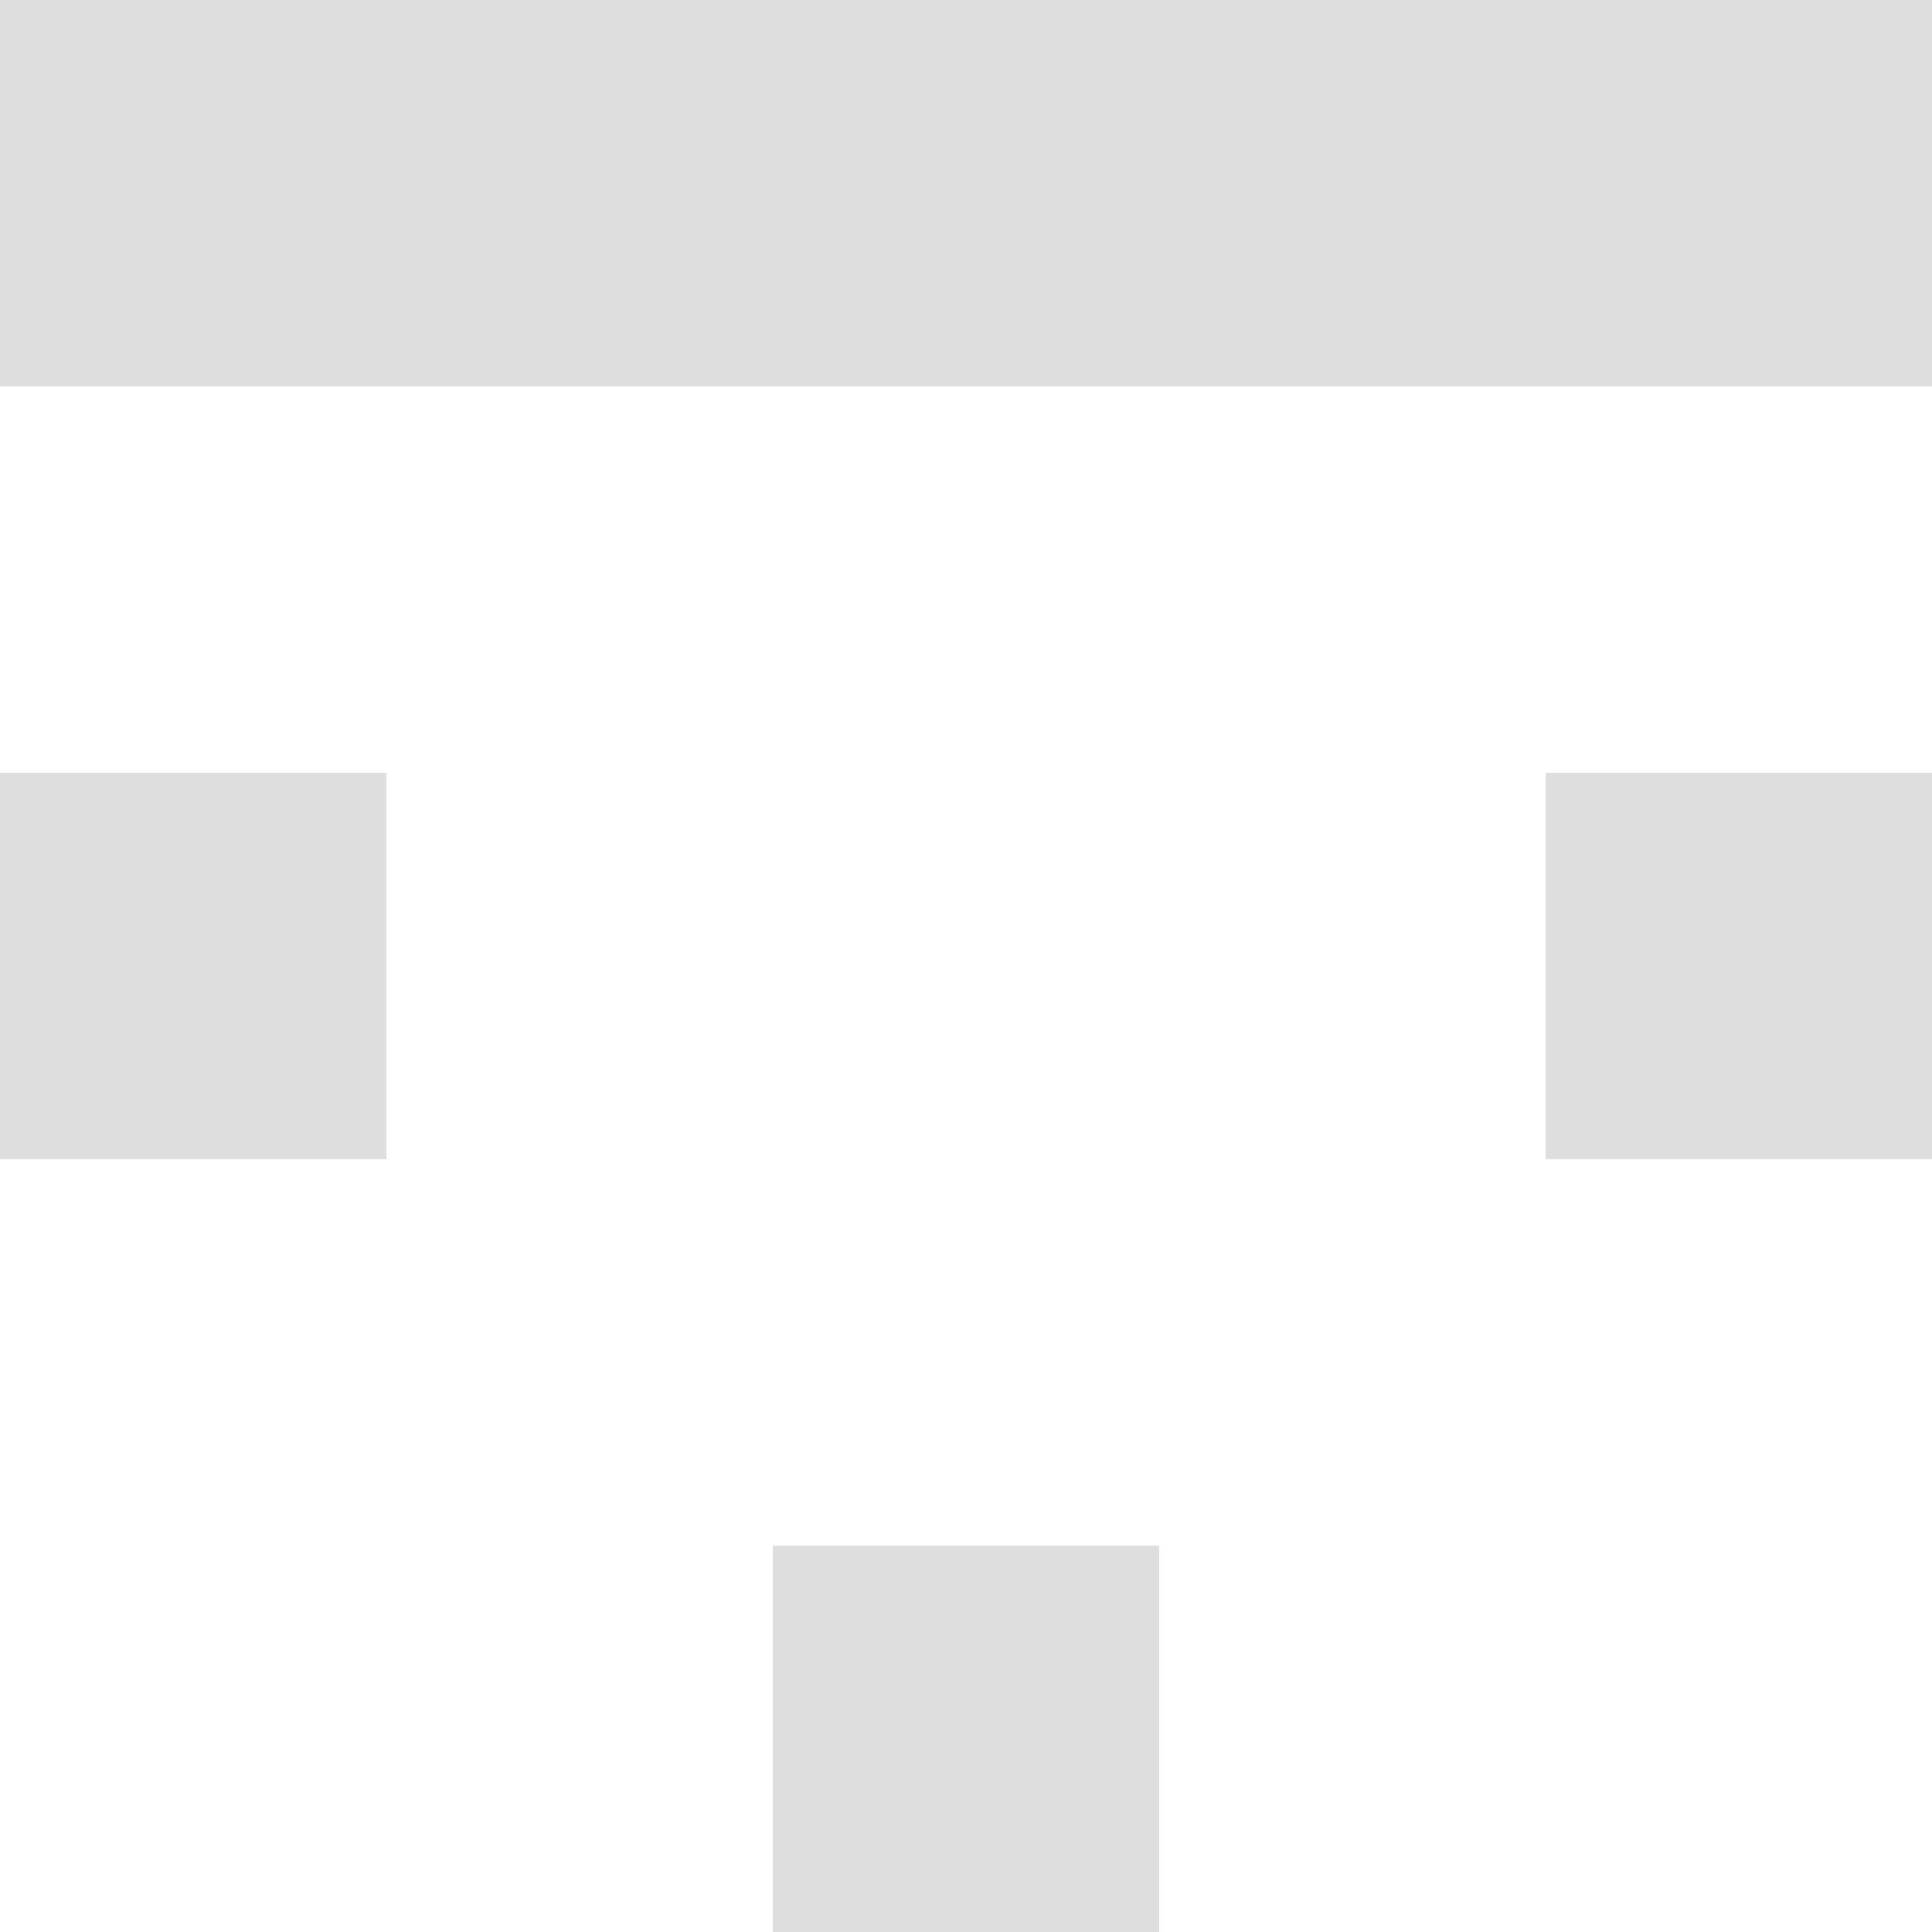
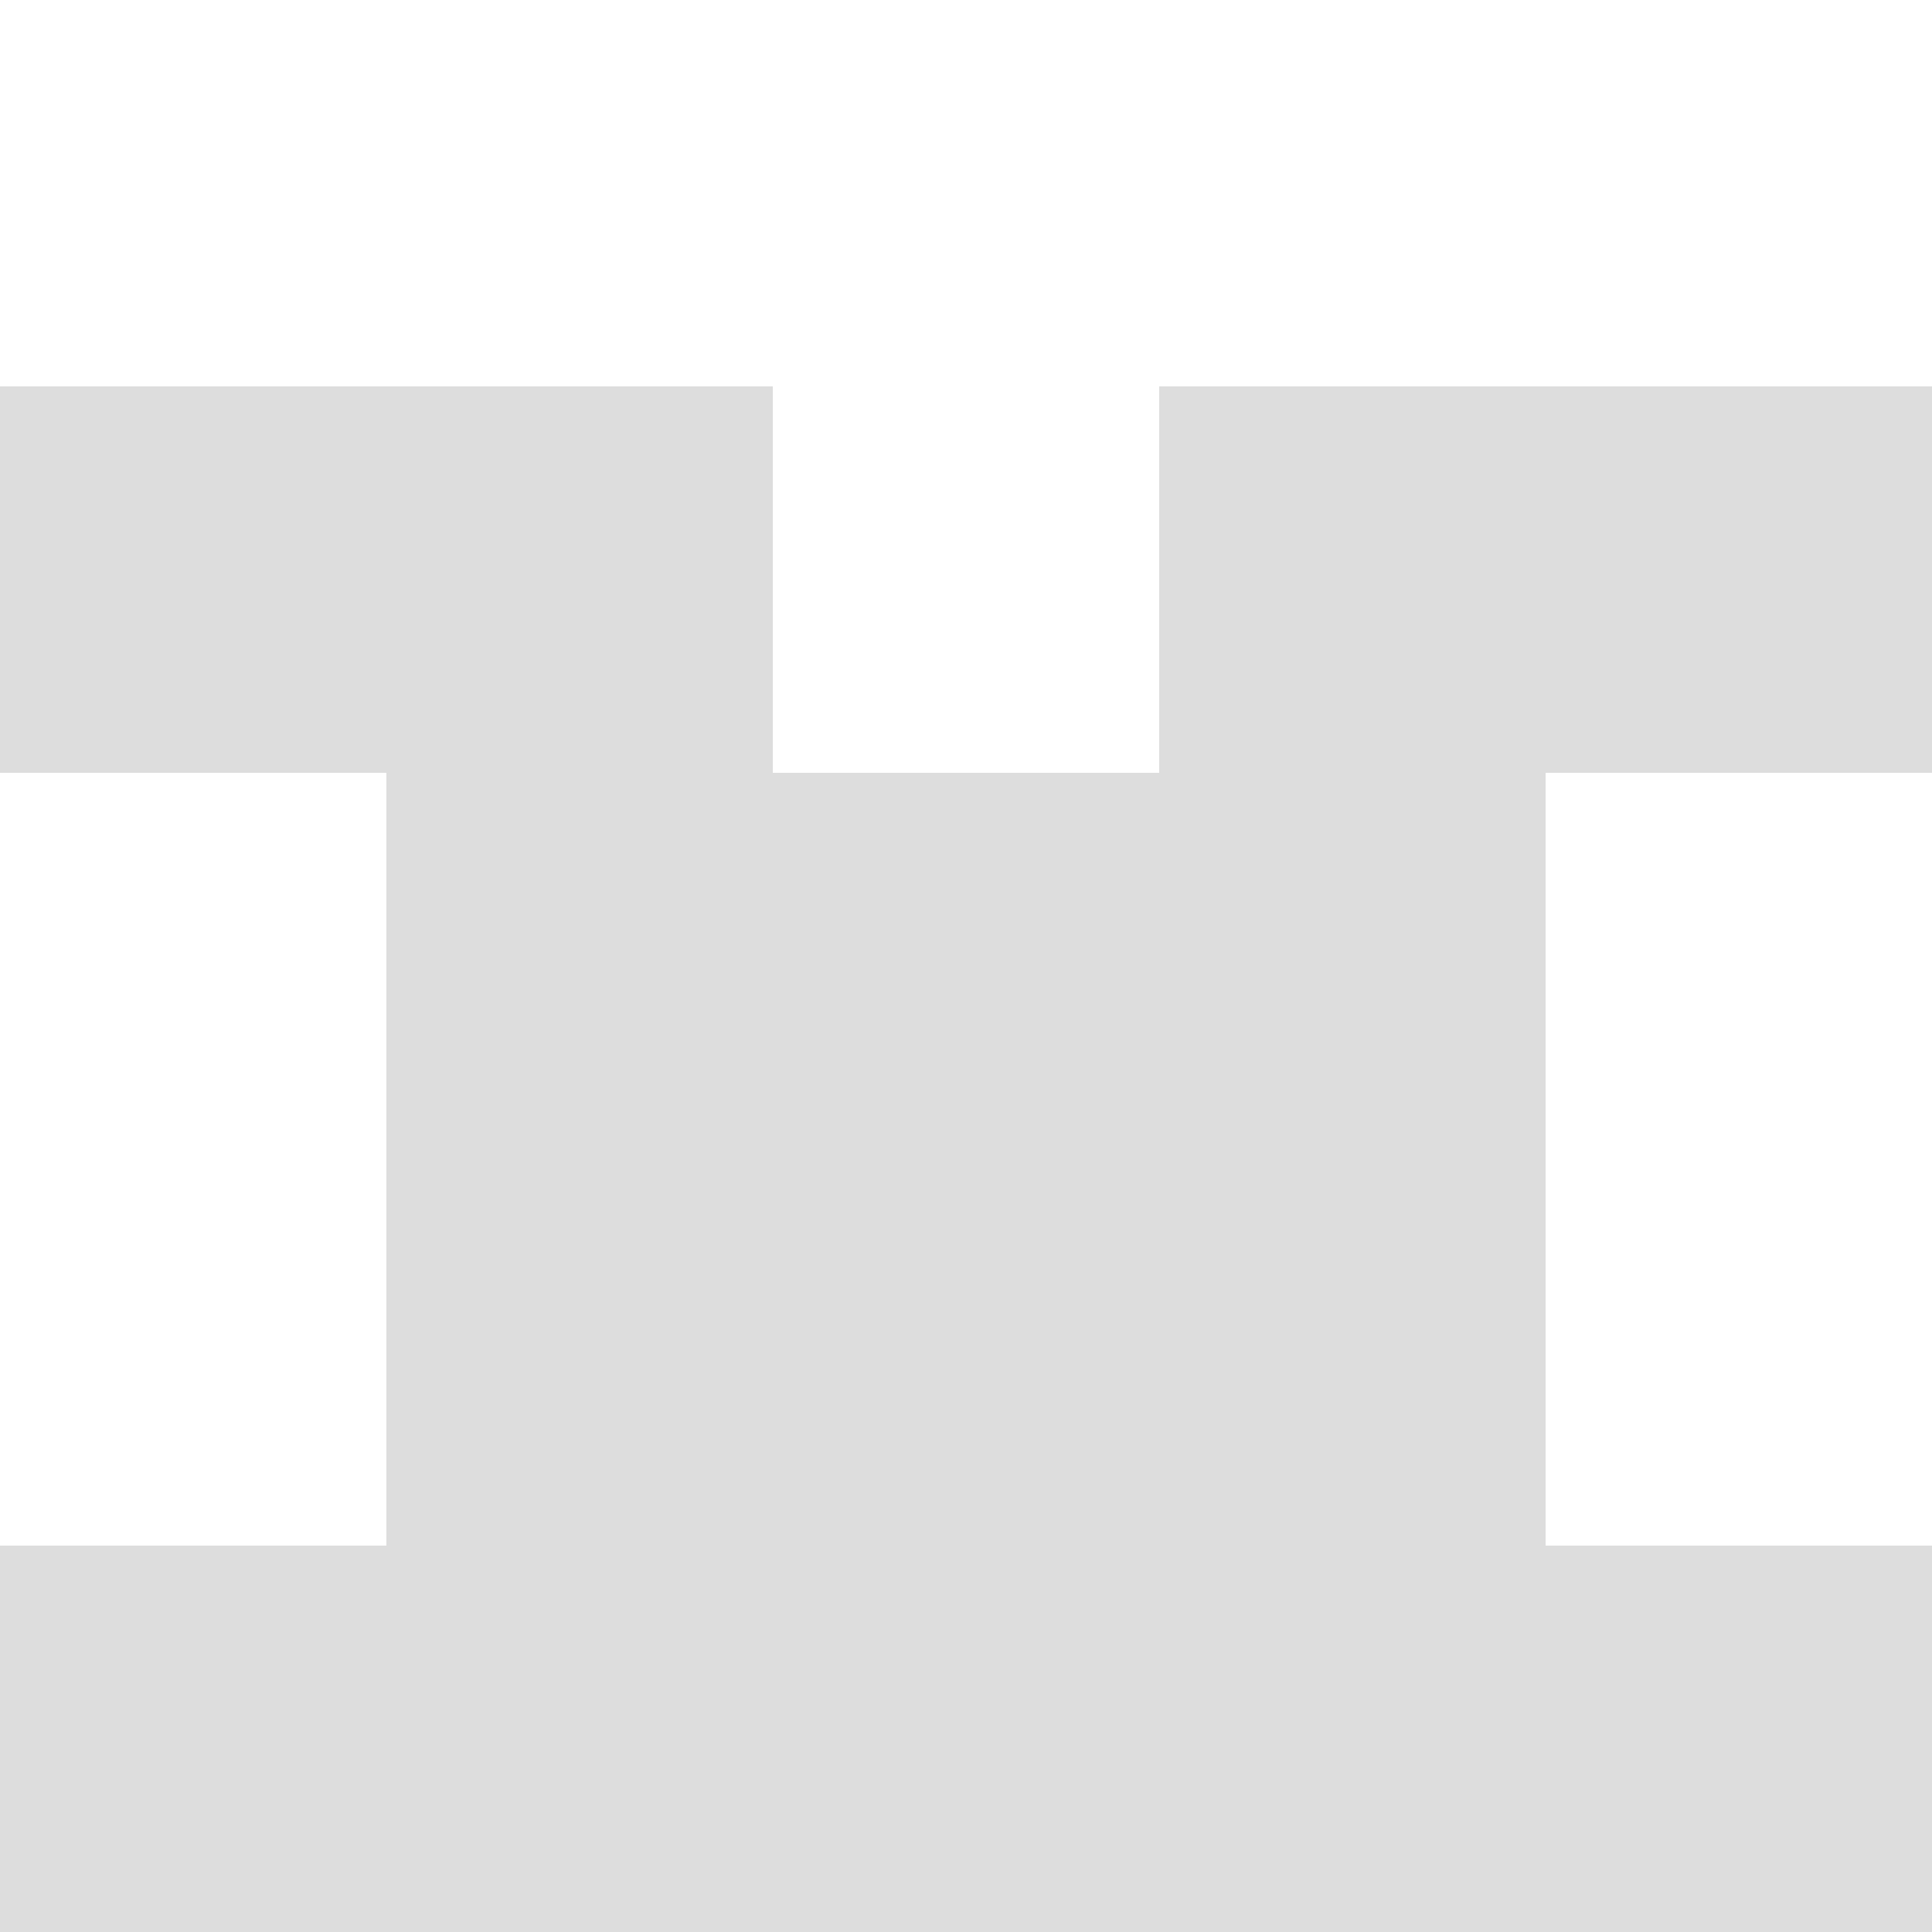
<svg xmlns="http://www.w3.org/2000/svg" width="150" height="150" viewBox="0 0 150 150" style="background-color: #f0f0f0;">
-   <rect x="0" y="0" width="30" height="30" fill="#dddddd" />
-   <rect x="120" y="0" width="30" height="30" fill="#dddddd" />
-   <rect x="30" y="0" width="30" height="30" fill="#dddddd" />
-   <rect x="90" y="0" width="30" height="30" fill="#dddddd" />
-   <rect x="60" y="0" width="30" height="30" fill="#dddddd" />
-   <rect x="0" y="60" width="30" height="30" fill="#dddddd" />
-   <rect x="120" y="60" width="30" height="30" fill="#dddddd" />
+   <rect x="0" y="30" width="30" height="30" fill="#dddddd" />
+   <rect x="120" y="30" width="30" height="30" fill="#dddddd" />
+   <rect x="30" y="30" width="30" height="30" fill="#dddddd" />
+   <rect x="90" y="30" width="30" height="30" fill="#dddddd" />
+   <rect x="30" y="60" width="30" height="30" fill="#dddddd" />
+   <rect x="90" y="60" width="30" height="30" fill="#dddddd" />
+   <rect x="60" y="60" width="30" height="30" fill="#dddddd" />
+   <rect x="30" y="90" width="30" height="30" fill="#dddddd" />
+   <rect x="90" y="90" width="30" height="30" fill="#dddddd" />
+   <rect x="60" y="90" width="30" height="30" fill="#dddddd" />
+   <rect x="0" y="120" width="30" height="30" fill="#dddddd" />
+   <rect x="120" y="120" width="30" height="30" fill="#dddddd" />
+   <rect x="30" y="120" width="30" height="30" fill="#dddddd" />
+   <rect x="90" y="120" width="30" height="30" fill="#dddddd" />
  <rect x="60" y="120" width="30" height="30" fill="#dddddd" />
</svg>
